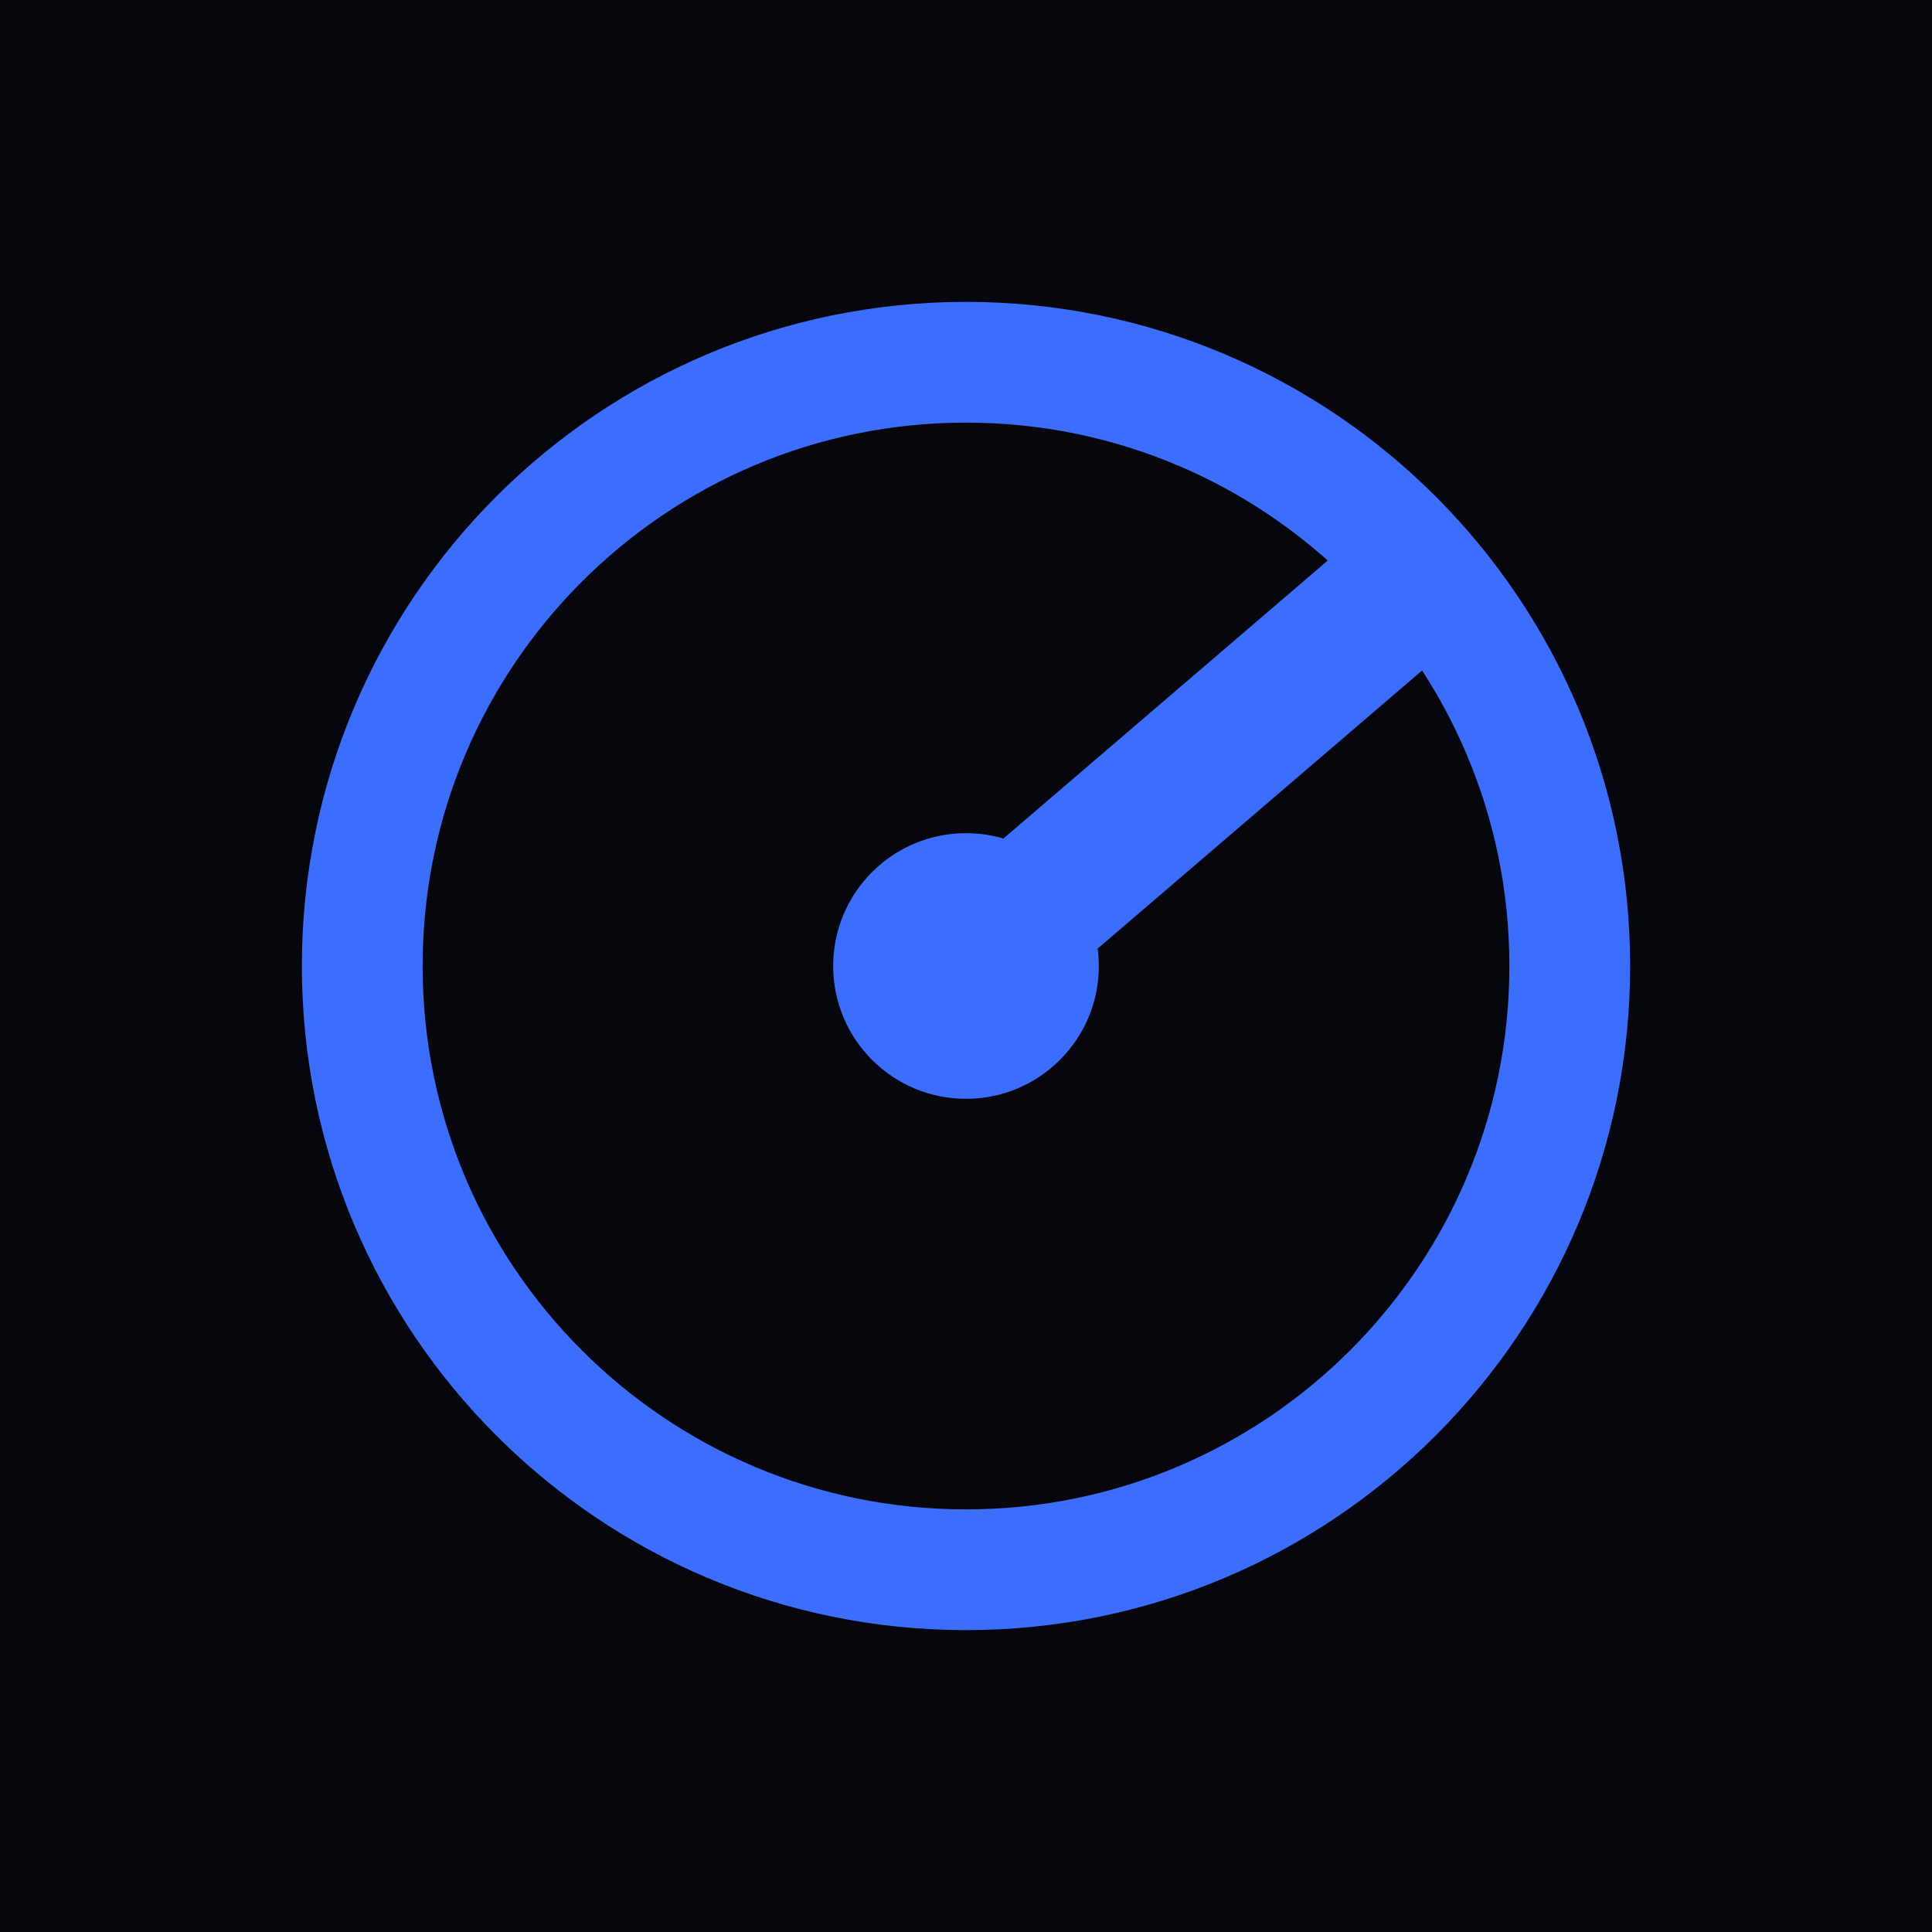
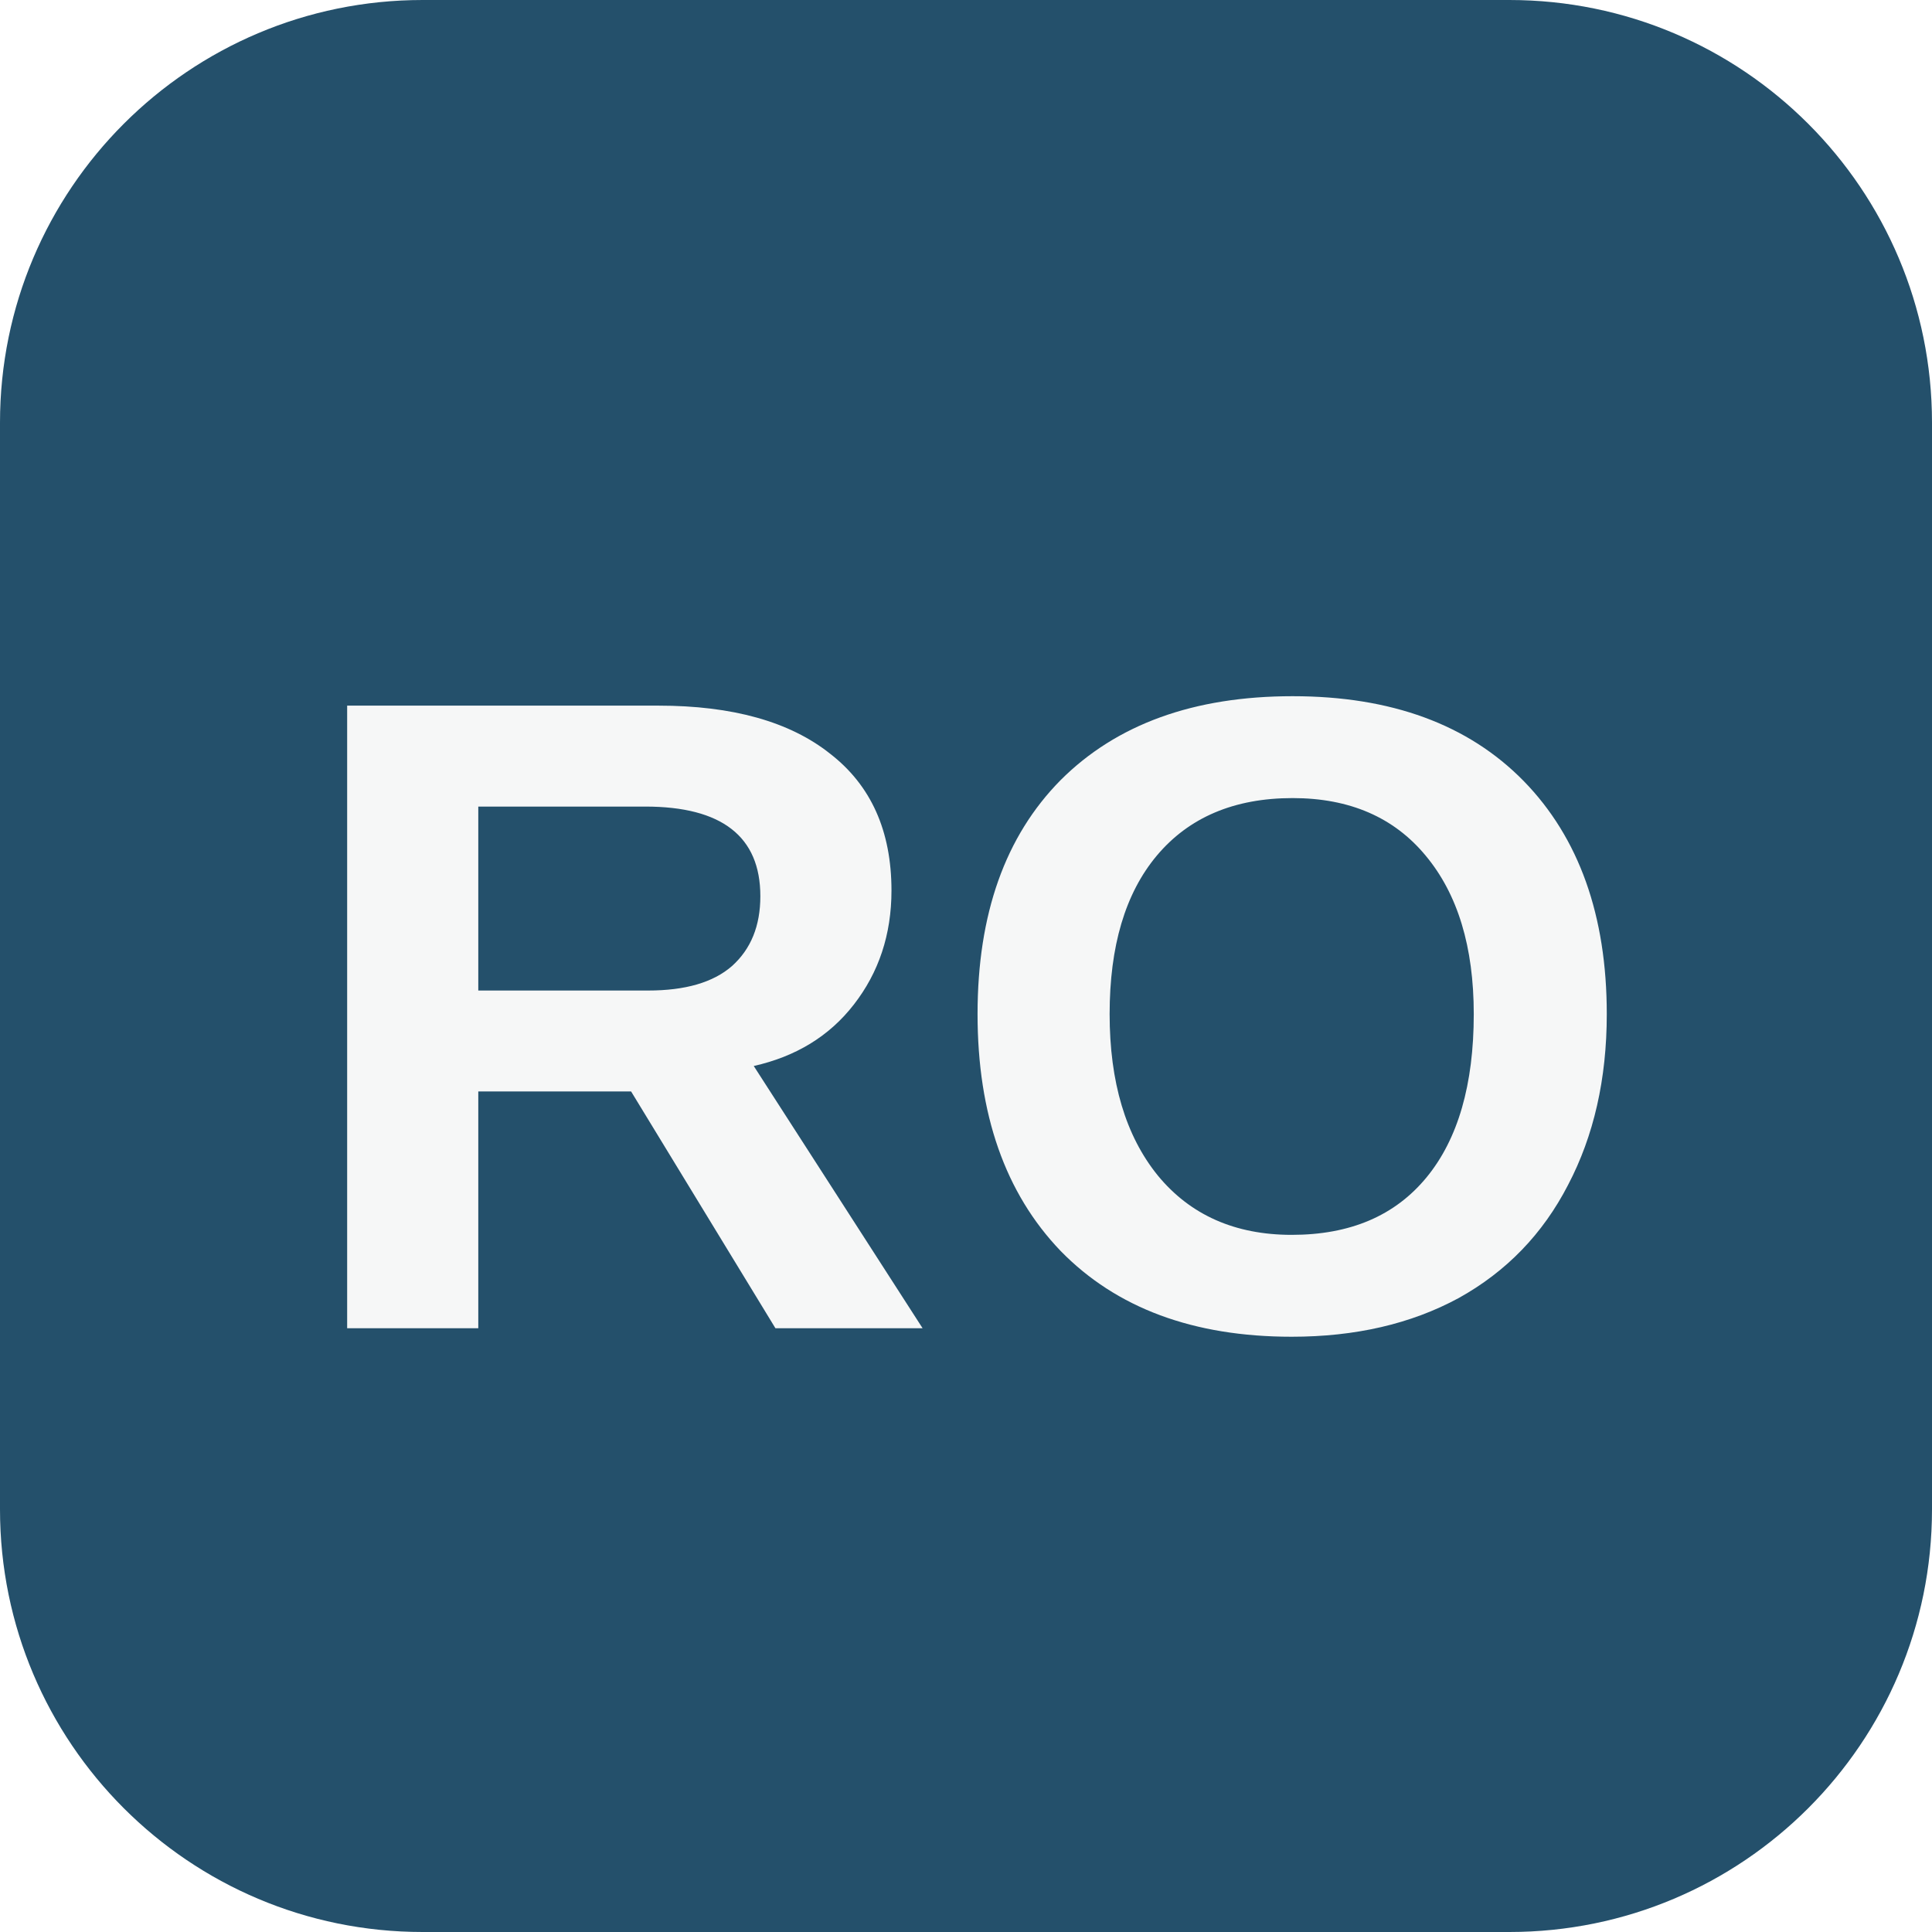
<svg xmlns="http://www.w3.org/2000/svg" viewBox="0 0 32 32">
-   <rect width="32" height="32" fill="#05070c" />
-   <circle cx="16" cy="16" r="10" fill="none" stroke="#3b6dff" stroke-width="2" />
-   <line x1="16" y1="16" x2="23" y2="10" stroke="#3b6dff" stroke-width="2.4" stroke-linecap="round" />
-   <circle cx="16" cy="16" r="2.2" fill="#3b6dff" />
+   <rect width="32" height="32" rx="7" fill="#24506b" />
+   <text x="16" y="22" text-anchor="middle" font-family="ui-sans-serif, Arial, Helvetica, sans-serif" font-size="15" font-weight="700" fill="#f6f7f7">RO</text>
</svg>
